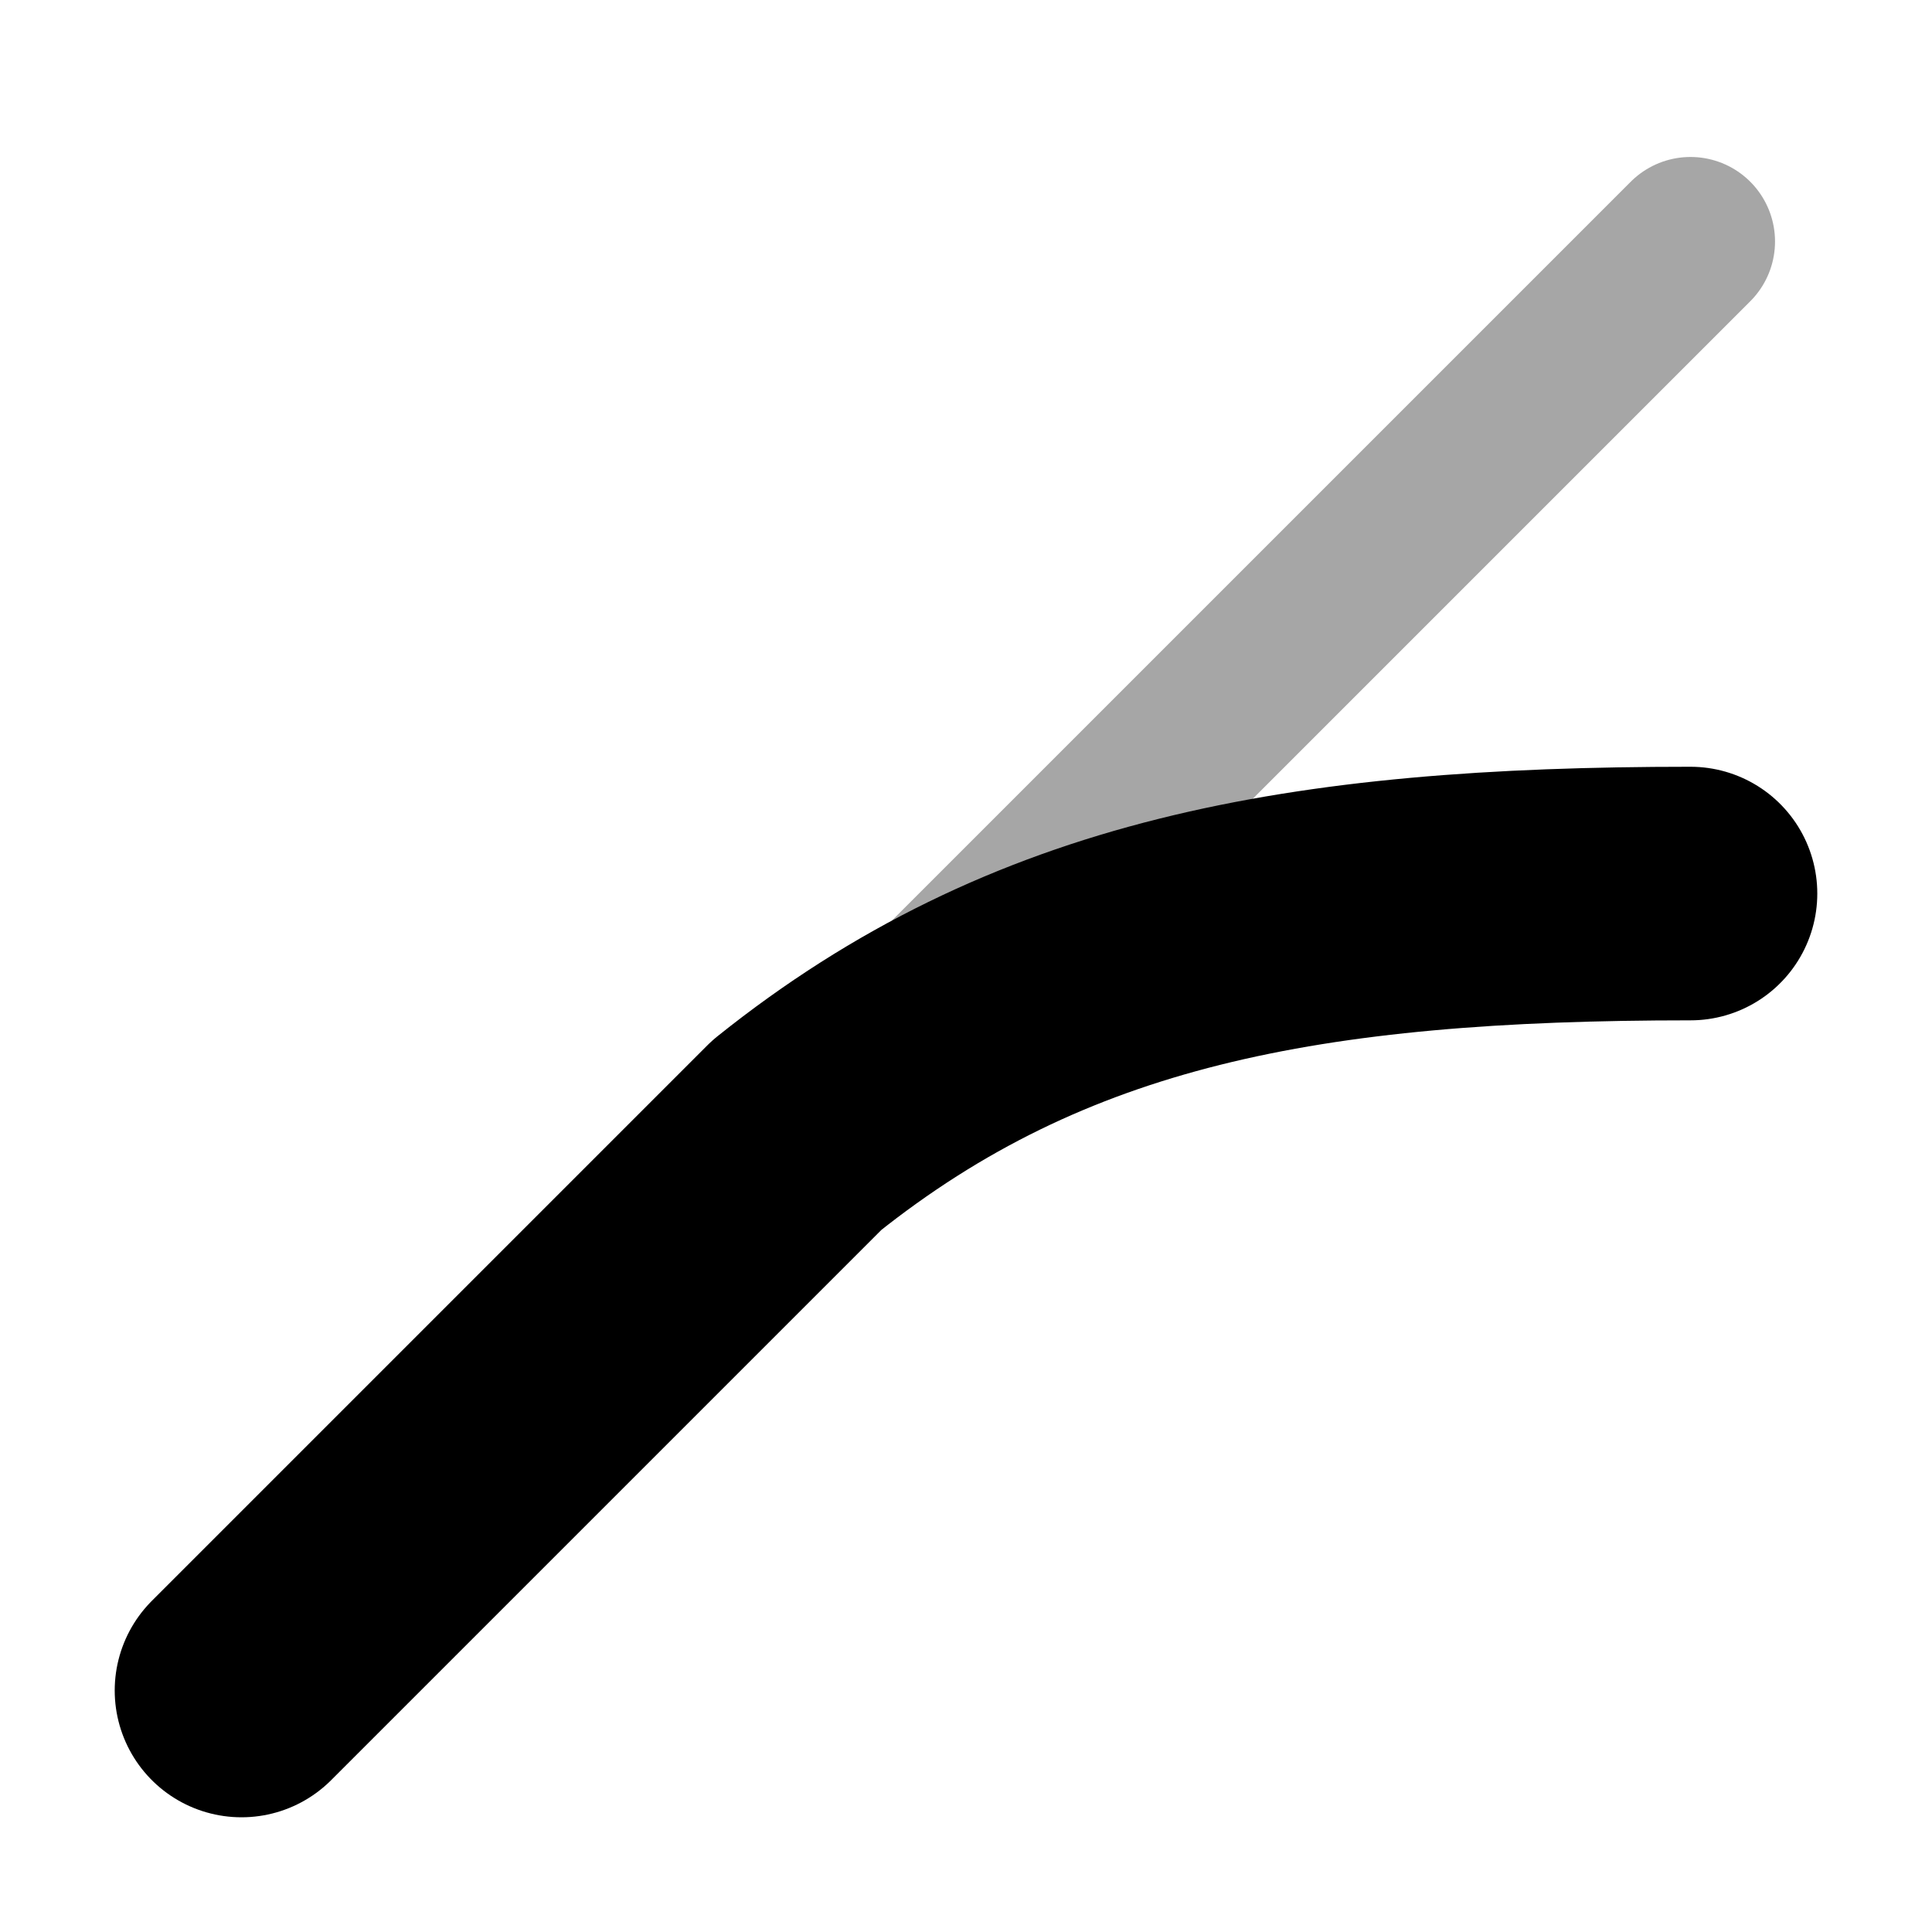
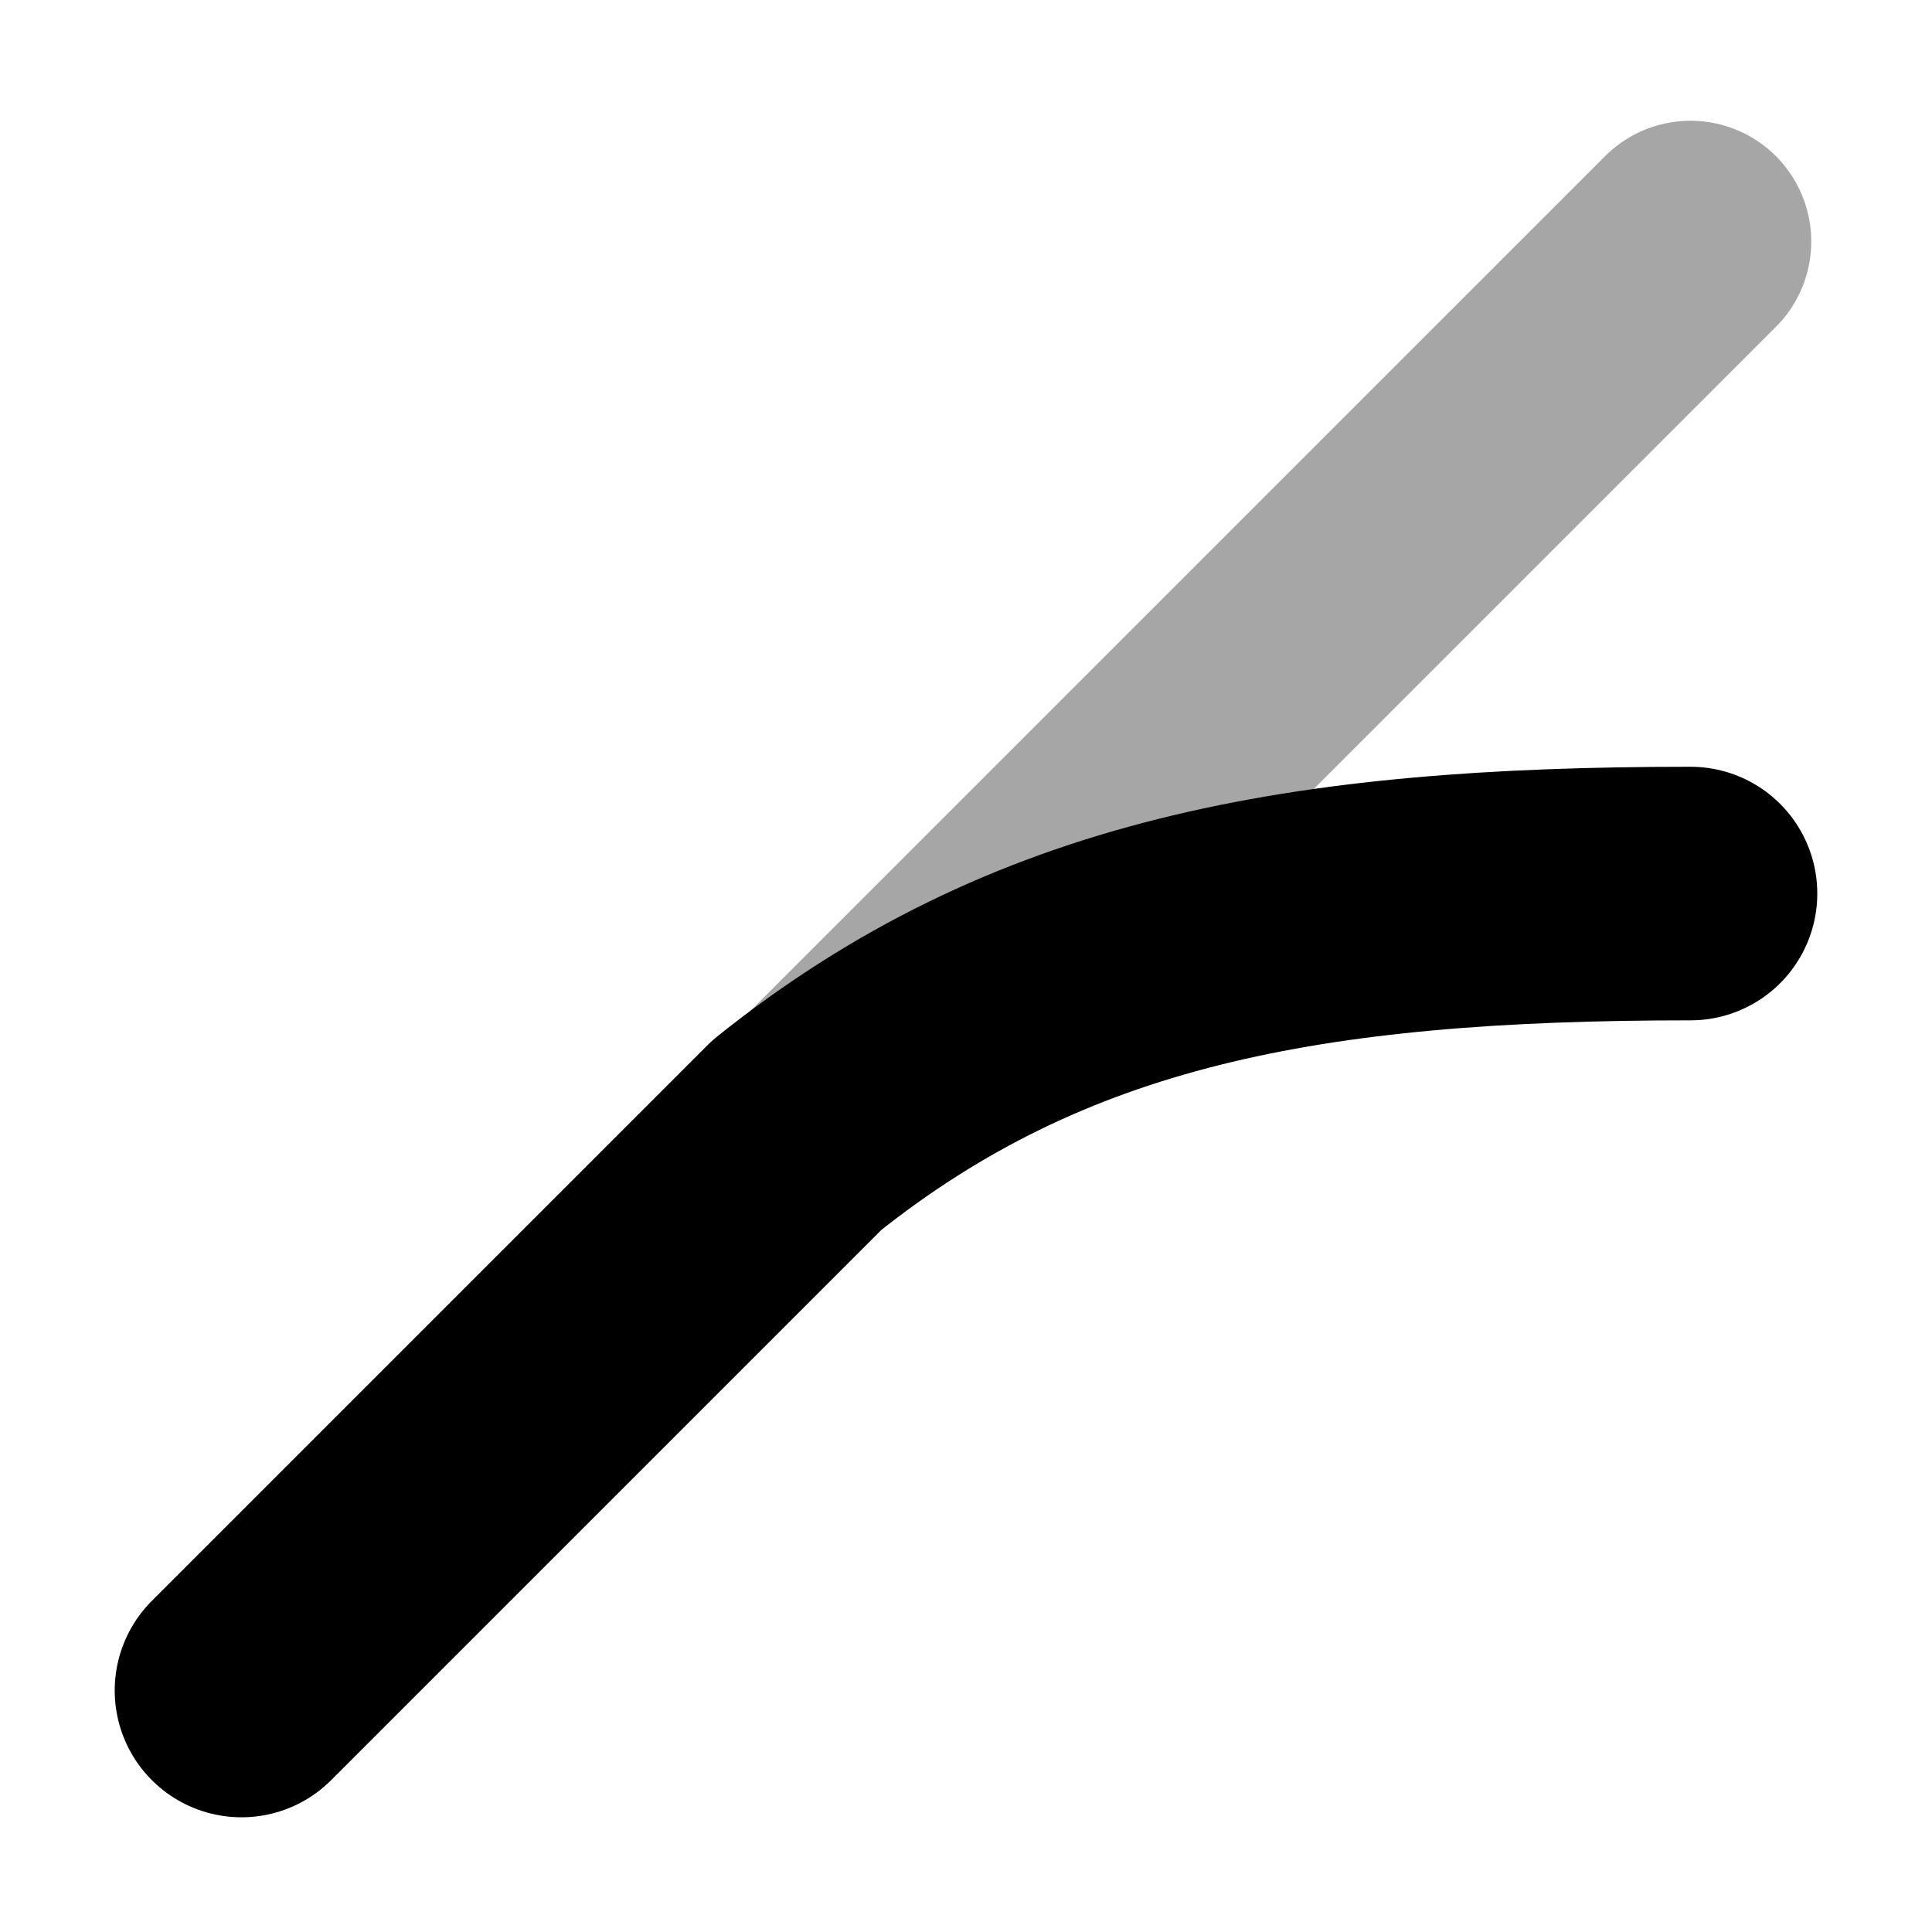
<svg xmlns="http://www.w3.org/2000/svg" width="16" height="16" viewBox="0 0 16 16">
-   <path fill="none" stroke="currentColor" stroke-width="1.4" stroke-linecap="round" stroke-opacity="0.35" d="M2 14 14 2" />
+   <path fill="none" stroke="currentColor" stroke-width="2" stroke-linecap="round" stroke-opacity="0.35" d="M2 14 14 2" />
  <path fill="none" stroke="currentColor" stroke-width="2.1" stroke-linecap="round" stroke-linejoin="round" d="M2 14 6.6 9.4C8.6 7.8 10.8 7.4 14 7.4" />
</svg>
